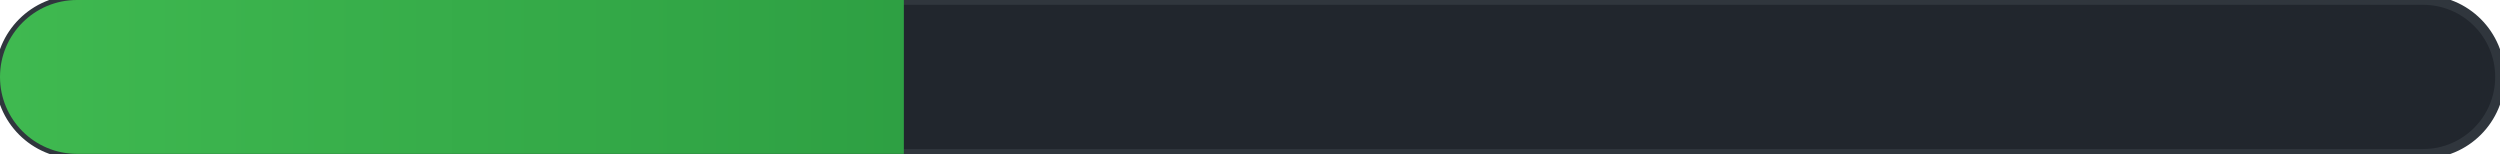
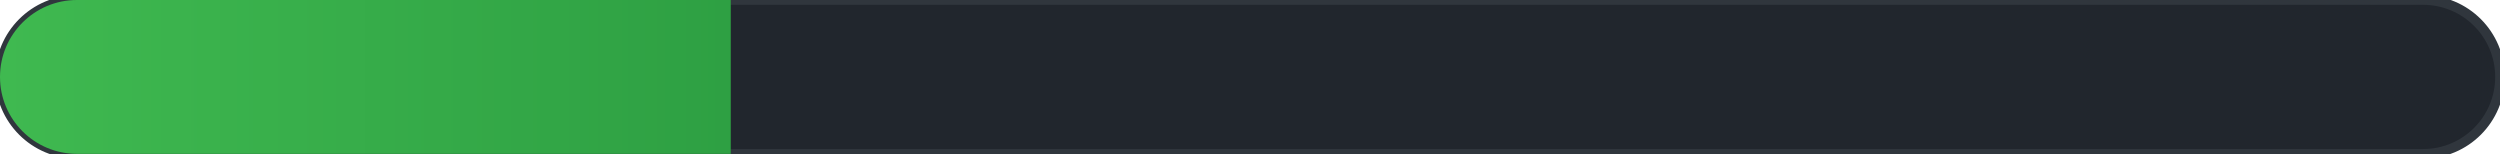
<svg xmlns="http://www.w3.org/2000/svg" width="260" height="16" viewBox="0 0 260 16">
  <defs>
    <linearGradient id="bar-grad" x1="0" y1="0" x2="1" y2="0">
      <stop offset="0%" stop-color="#3fb950" />
      <stop offset="100%" stop-color="#2ea043" />
    </linearGradient>
    <clipPath id="bar-clip">
      <rect width="260" height="16" rx="8" />
    </clipPath>
  </defs>
  <rect width="260" height="16" rx="8" fill="#21262d" stroke="#30363d" stroke-width="1" />
-   <rect width="94" height="16" fill="url(#bar-grad)" clip-path="url(#bar-clip)" />
+   <rect width="76" height="16" fill="url(#bar-grad)" clip-path="url(#bar-clip)" />
</svg>
